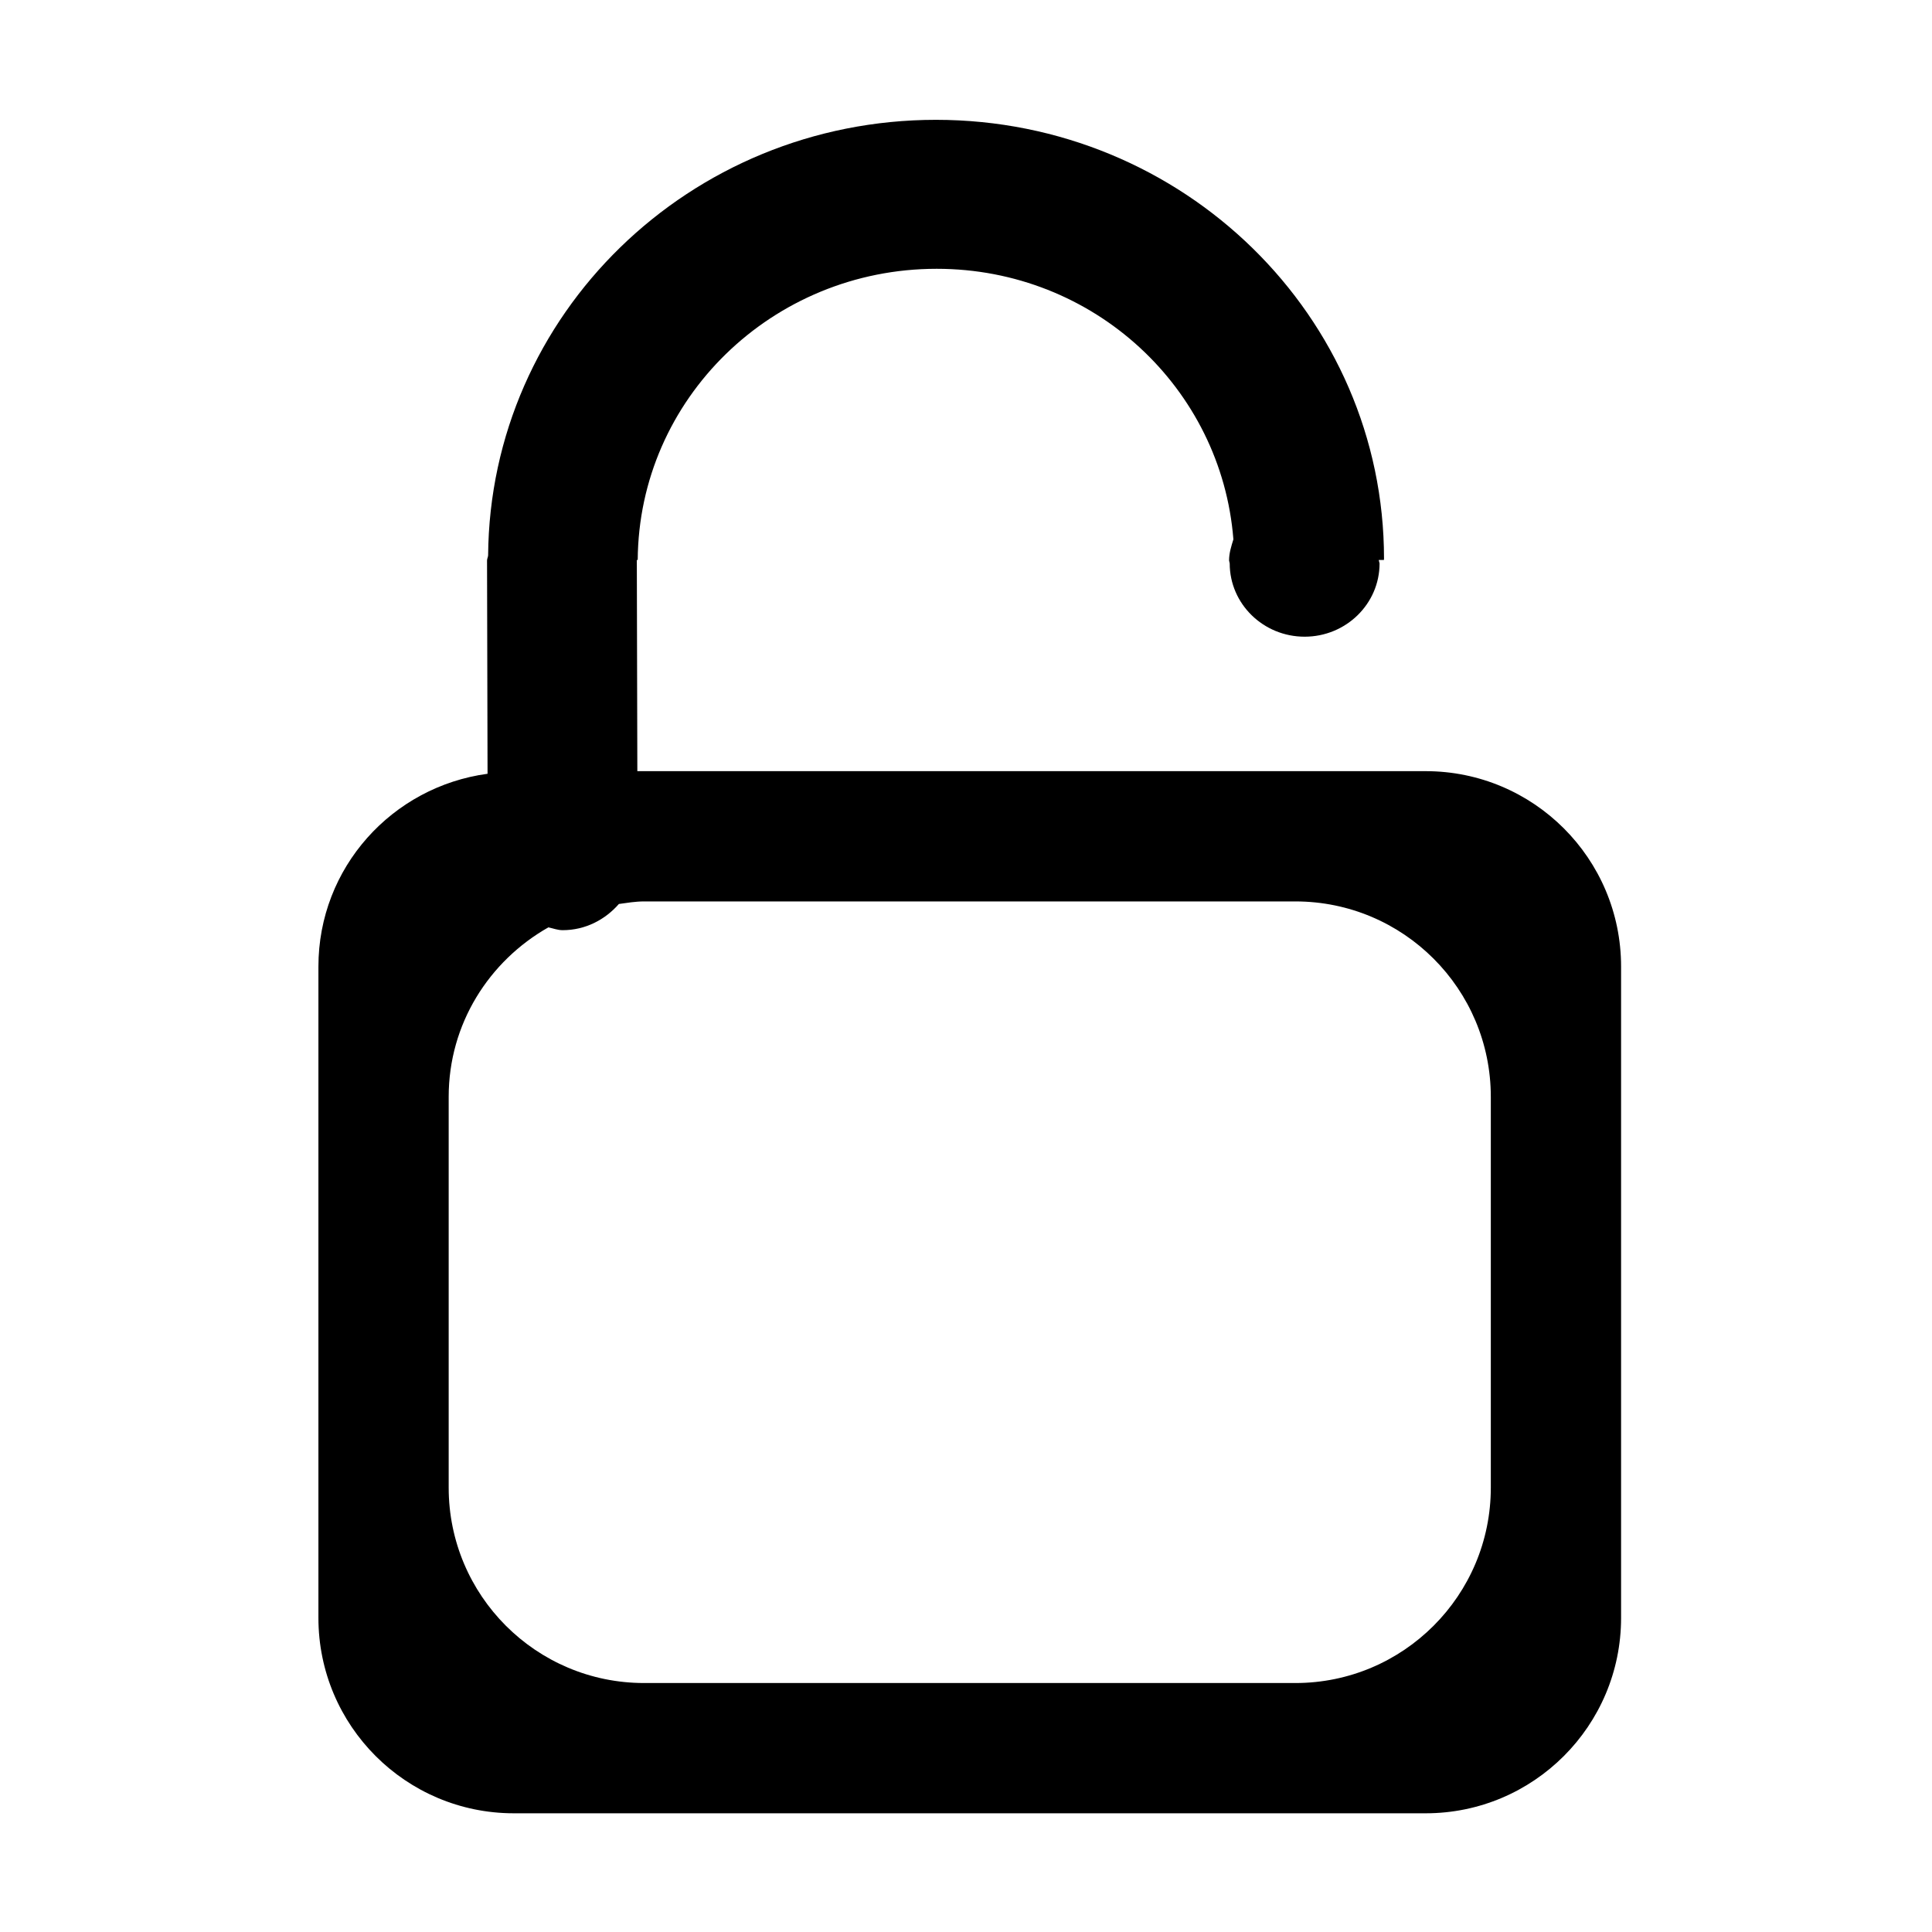
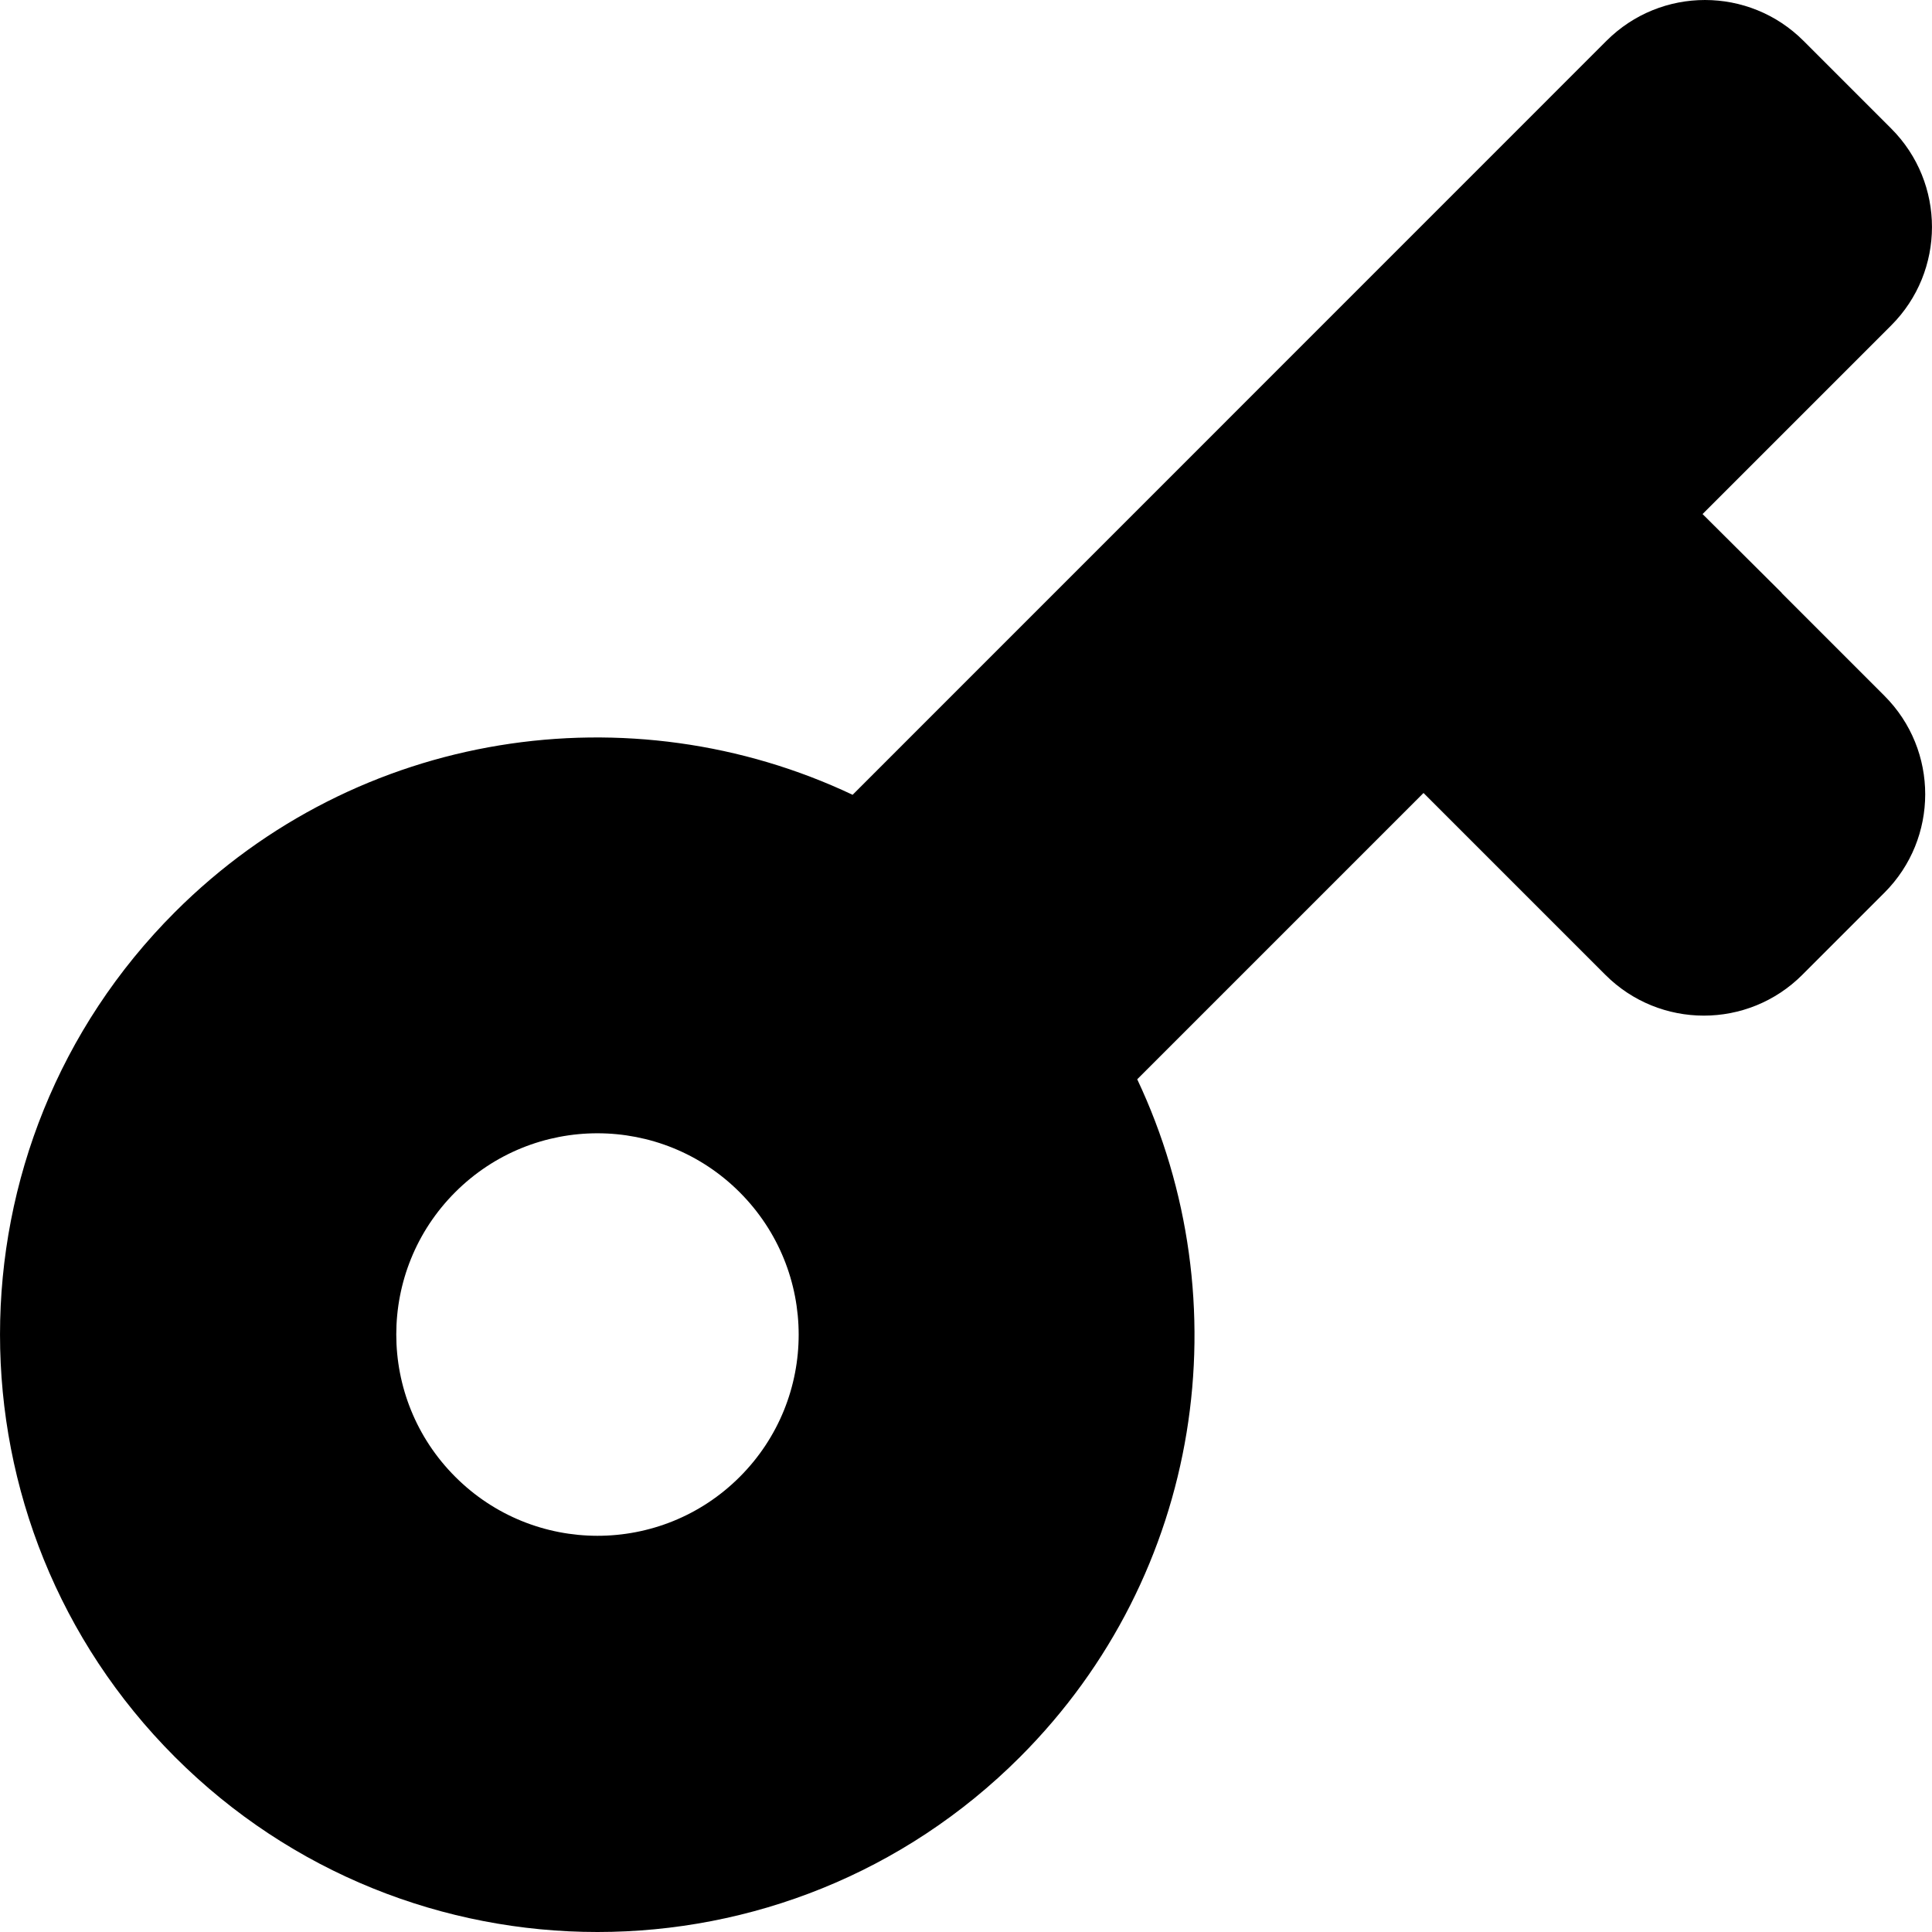
- <svg xmlns="http://www.w3.org/2000/svg" t="1769742235564" class="icon" viewBox="0 0 1024 1024" version="1.1" p-id="29129" width="200" height="200">
-   <path d="M755.641 961.082l-483.308 0c-57.21 0-103.565-46.389-103.565-103.565L168.768 512.297c0-52.458 39.073-95.338 89.643-102.183l-0.27-113.037c0-0.945 0.507-1.754 0.572-2.697C259.69 166.741 365.483 63.511 496.051 63.511c131.177 0 237.507 104.141 237.507 232.619 0 0.27-0.067 0.472-0.067 0.674l-2.731 0c0 0.101 0.067 0.203 0.067 0.27l0.371 1.55c0 21.441-17.801 38.837-39.715 38.837s-39.713-17.396-39.713-38.837l-0.338-1.55c0-3.98 1.179-7.586 2.292-11.193-6.304-80.102-73.864-143.413-157.27-143.413-87.215 0-157.911 69.043-158.45 154.337l-0.539 0c0 0.101 0.068 0.203 0.068 0.27l0.27 111.656 417.836 0c57.176 0 103.567 46.321 103.567 103.566l0 345.221C859.207 914.694 812.817 961.082 755.641 961.082zM790.162 581.341c0-57.21-46.389-103.567-103.565-103.567L341.376 477.775c-4.584 0-8.933 0.742-13.349 1.35-7.282 8.326-17.733 13.888-29.836 13.888-2.664 0-5.023-0.976-7.551-1.483-31.388 17.8-52.828 51.108-52.828 89.81l0 207.133c0 57.176 46.355 103.565 103.566 103.565l345.221 0c57.176 0 103.565-46.389 103.565-103.565L790.164 581.341z" p-id="29130" />
+ <svg xmlns="http://www.w3.org/2000/svg" t="1769849527238" class="icon" viewBox="0 0 1024 1024" version="1.1" p-id="79180" width="200" height="200">
+   <path d="M851.451 21.648l-399.546 399.61c-117.438-55.551-262.012-35.007-359.162 62.143-123.646 123.646-123.646 324.219 0 447.865s324.219 123.646 447.865 0c97.15-97.15 117.63-241.66 62.143-359.226l151.742-151.742 96.382 96.382c28.8 28.8 75.519 28.864 104.382 0l43.519-43.519c28.8-28.8 28.864-75.519 0-104.382l-54.463-54.463 0.064-0.064-41.983-41.791 99.966-99.966c28.8-28.8 28.864-75.519 0-104.382l-46.463-46.463c-28.864-28.864-75.583-28.864-104.446 0zM392.066 782.788c-41.663 41.663-109.182 41.599-150.782-0.064-41.663-41.663-41.663-109.182 0-150.846s109.182-41.599 150.782 0.064 41.727 109.118 0 150.846z" fill="currentColor" p-id="79181" />
</svg>
